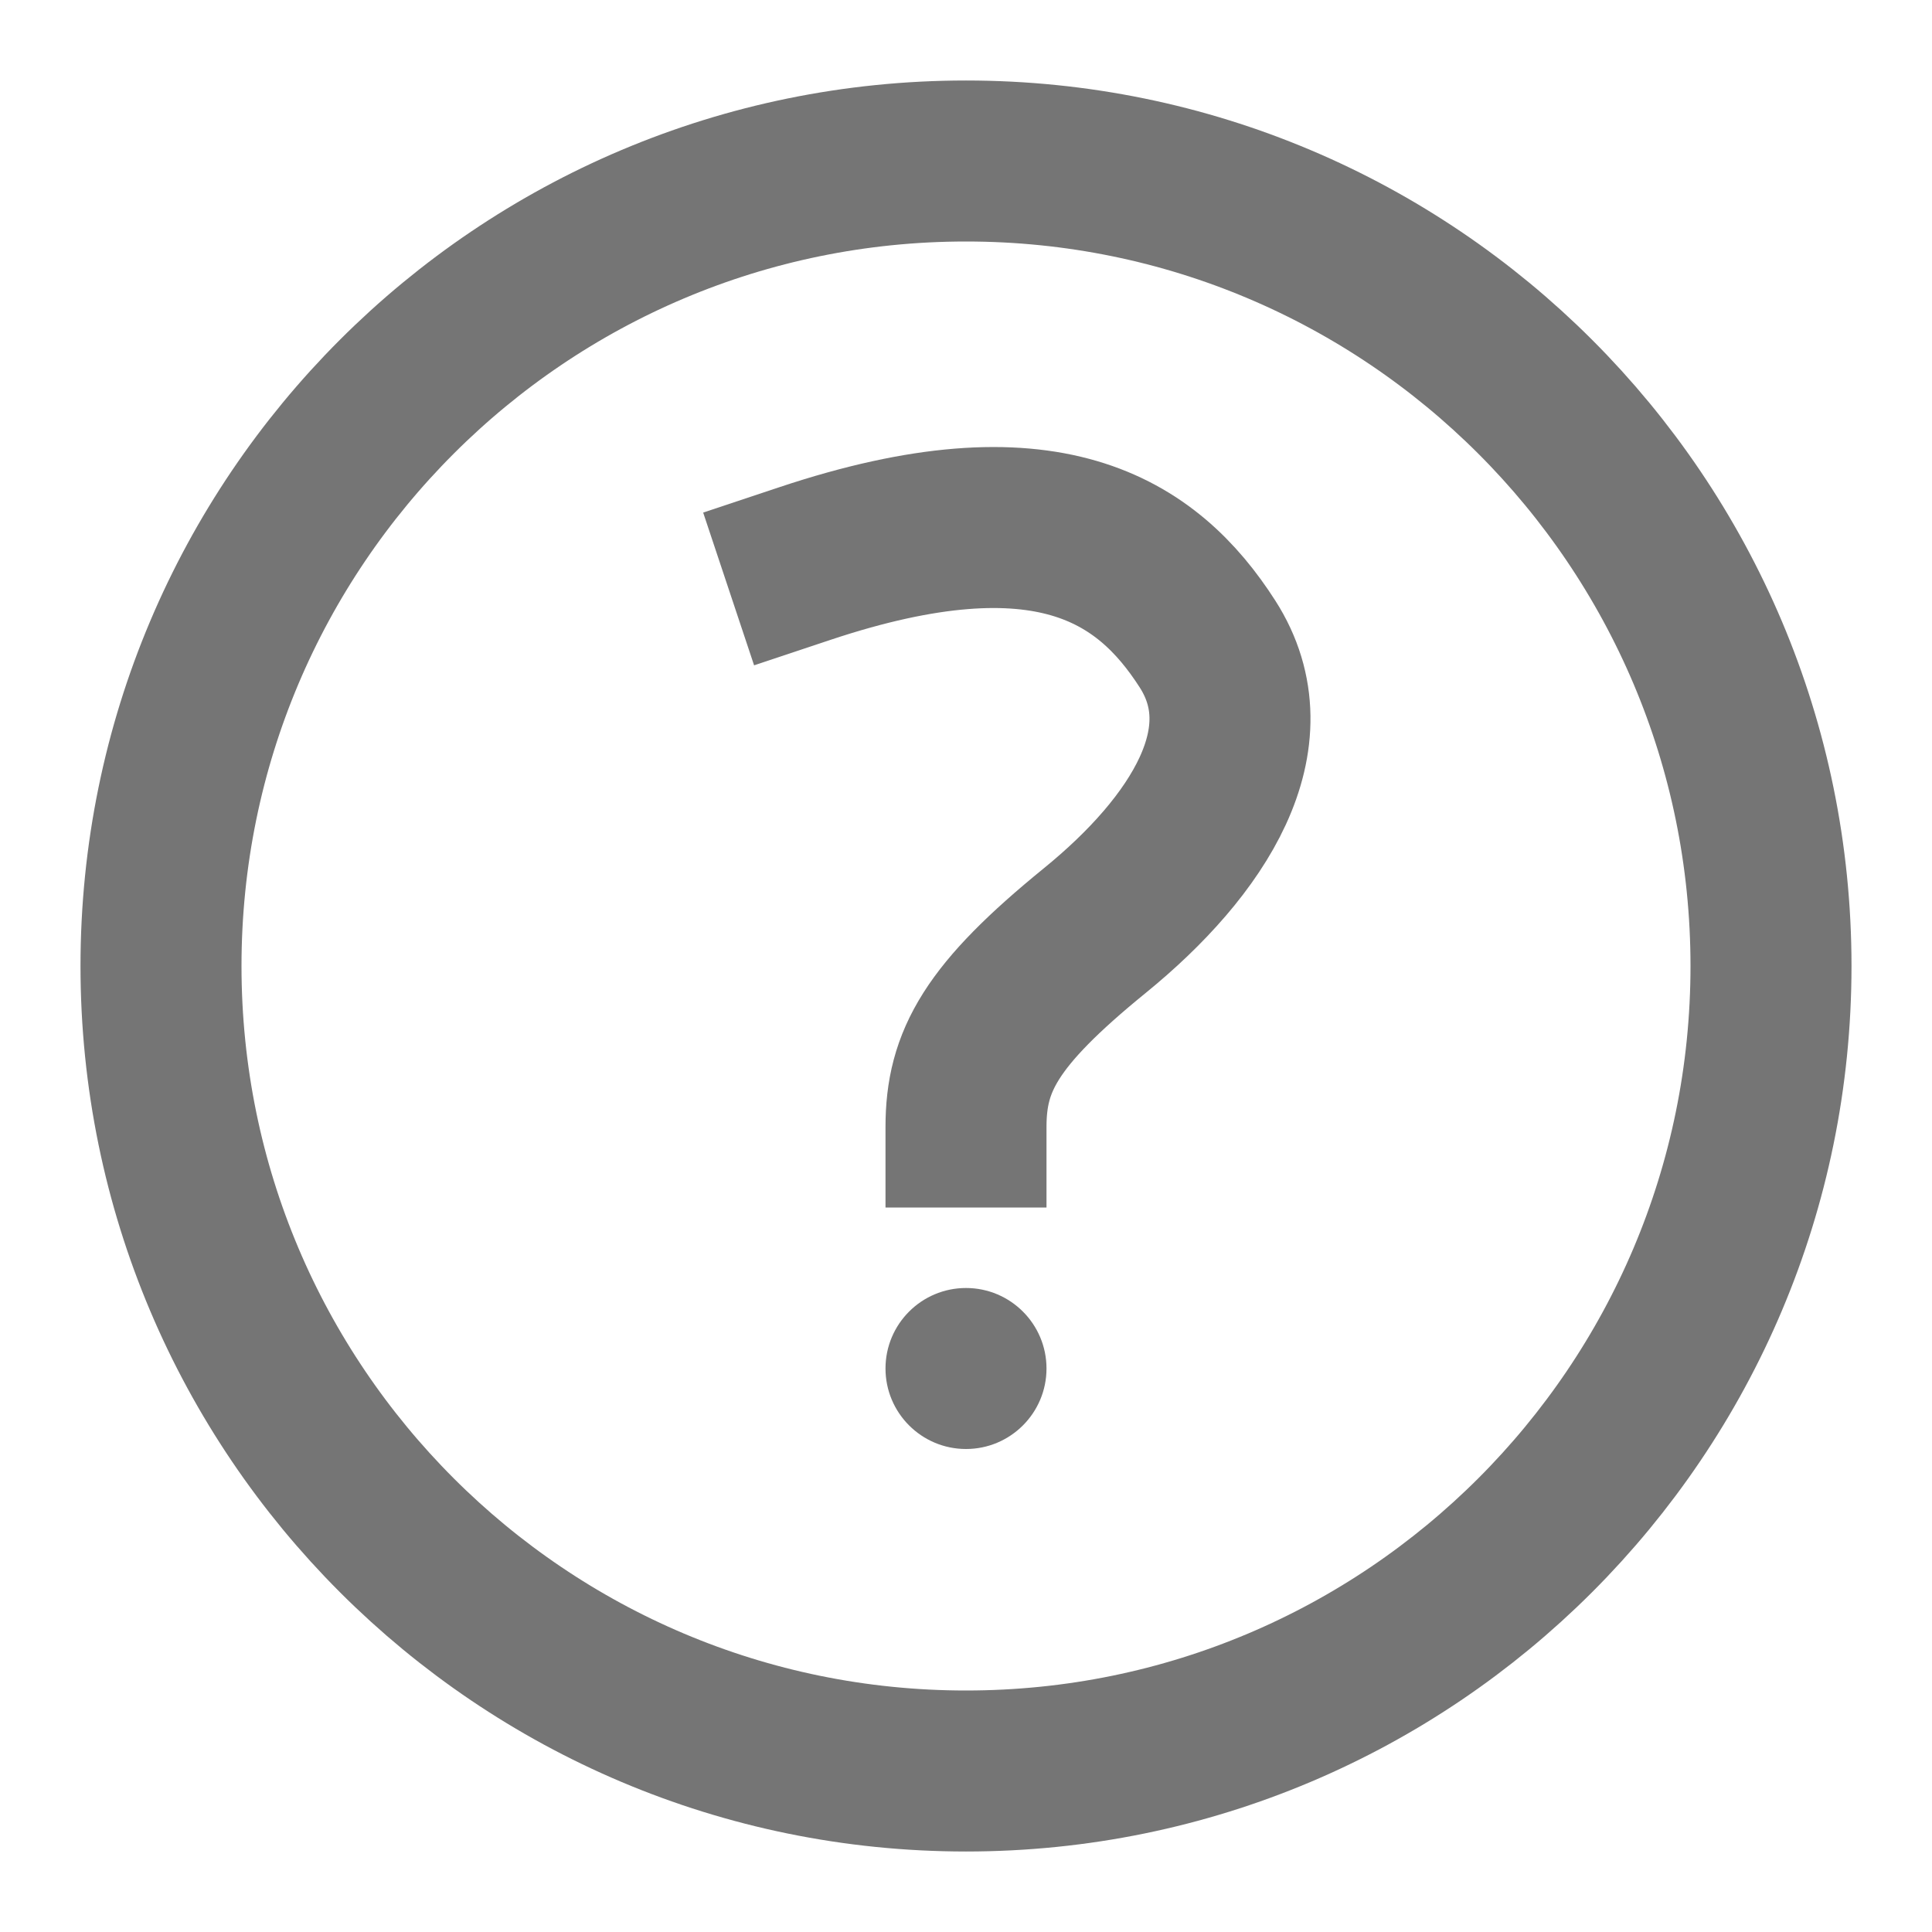
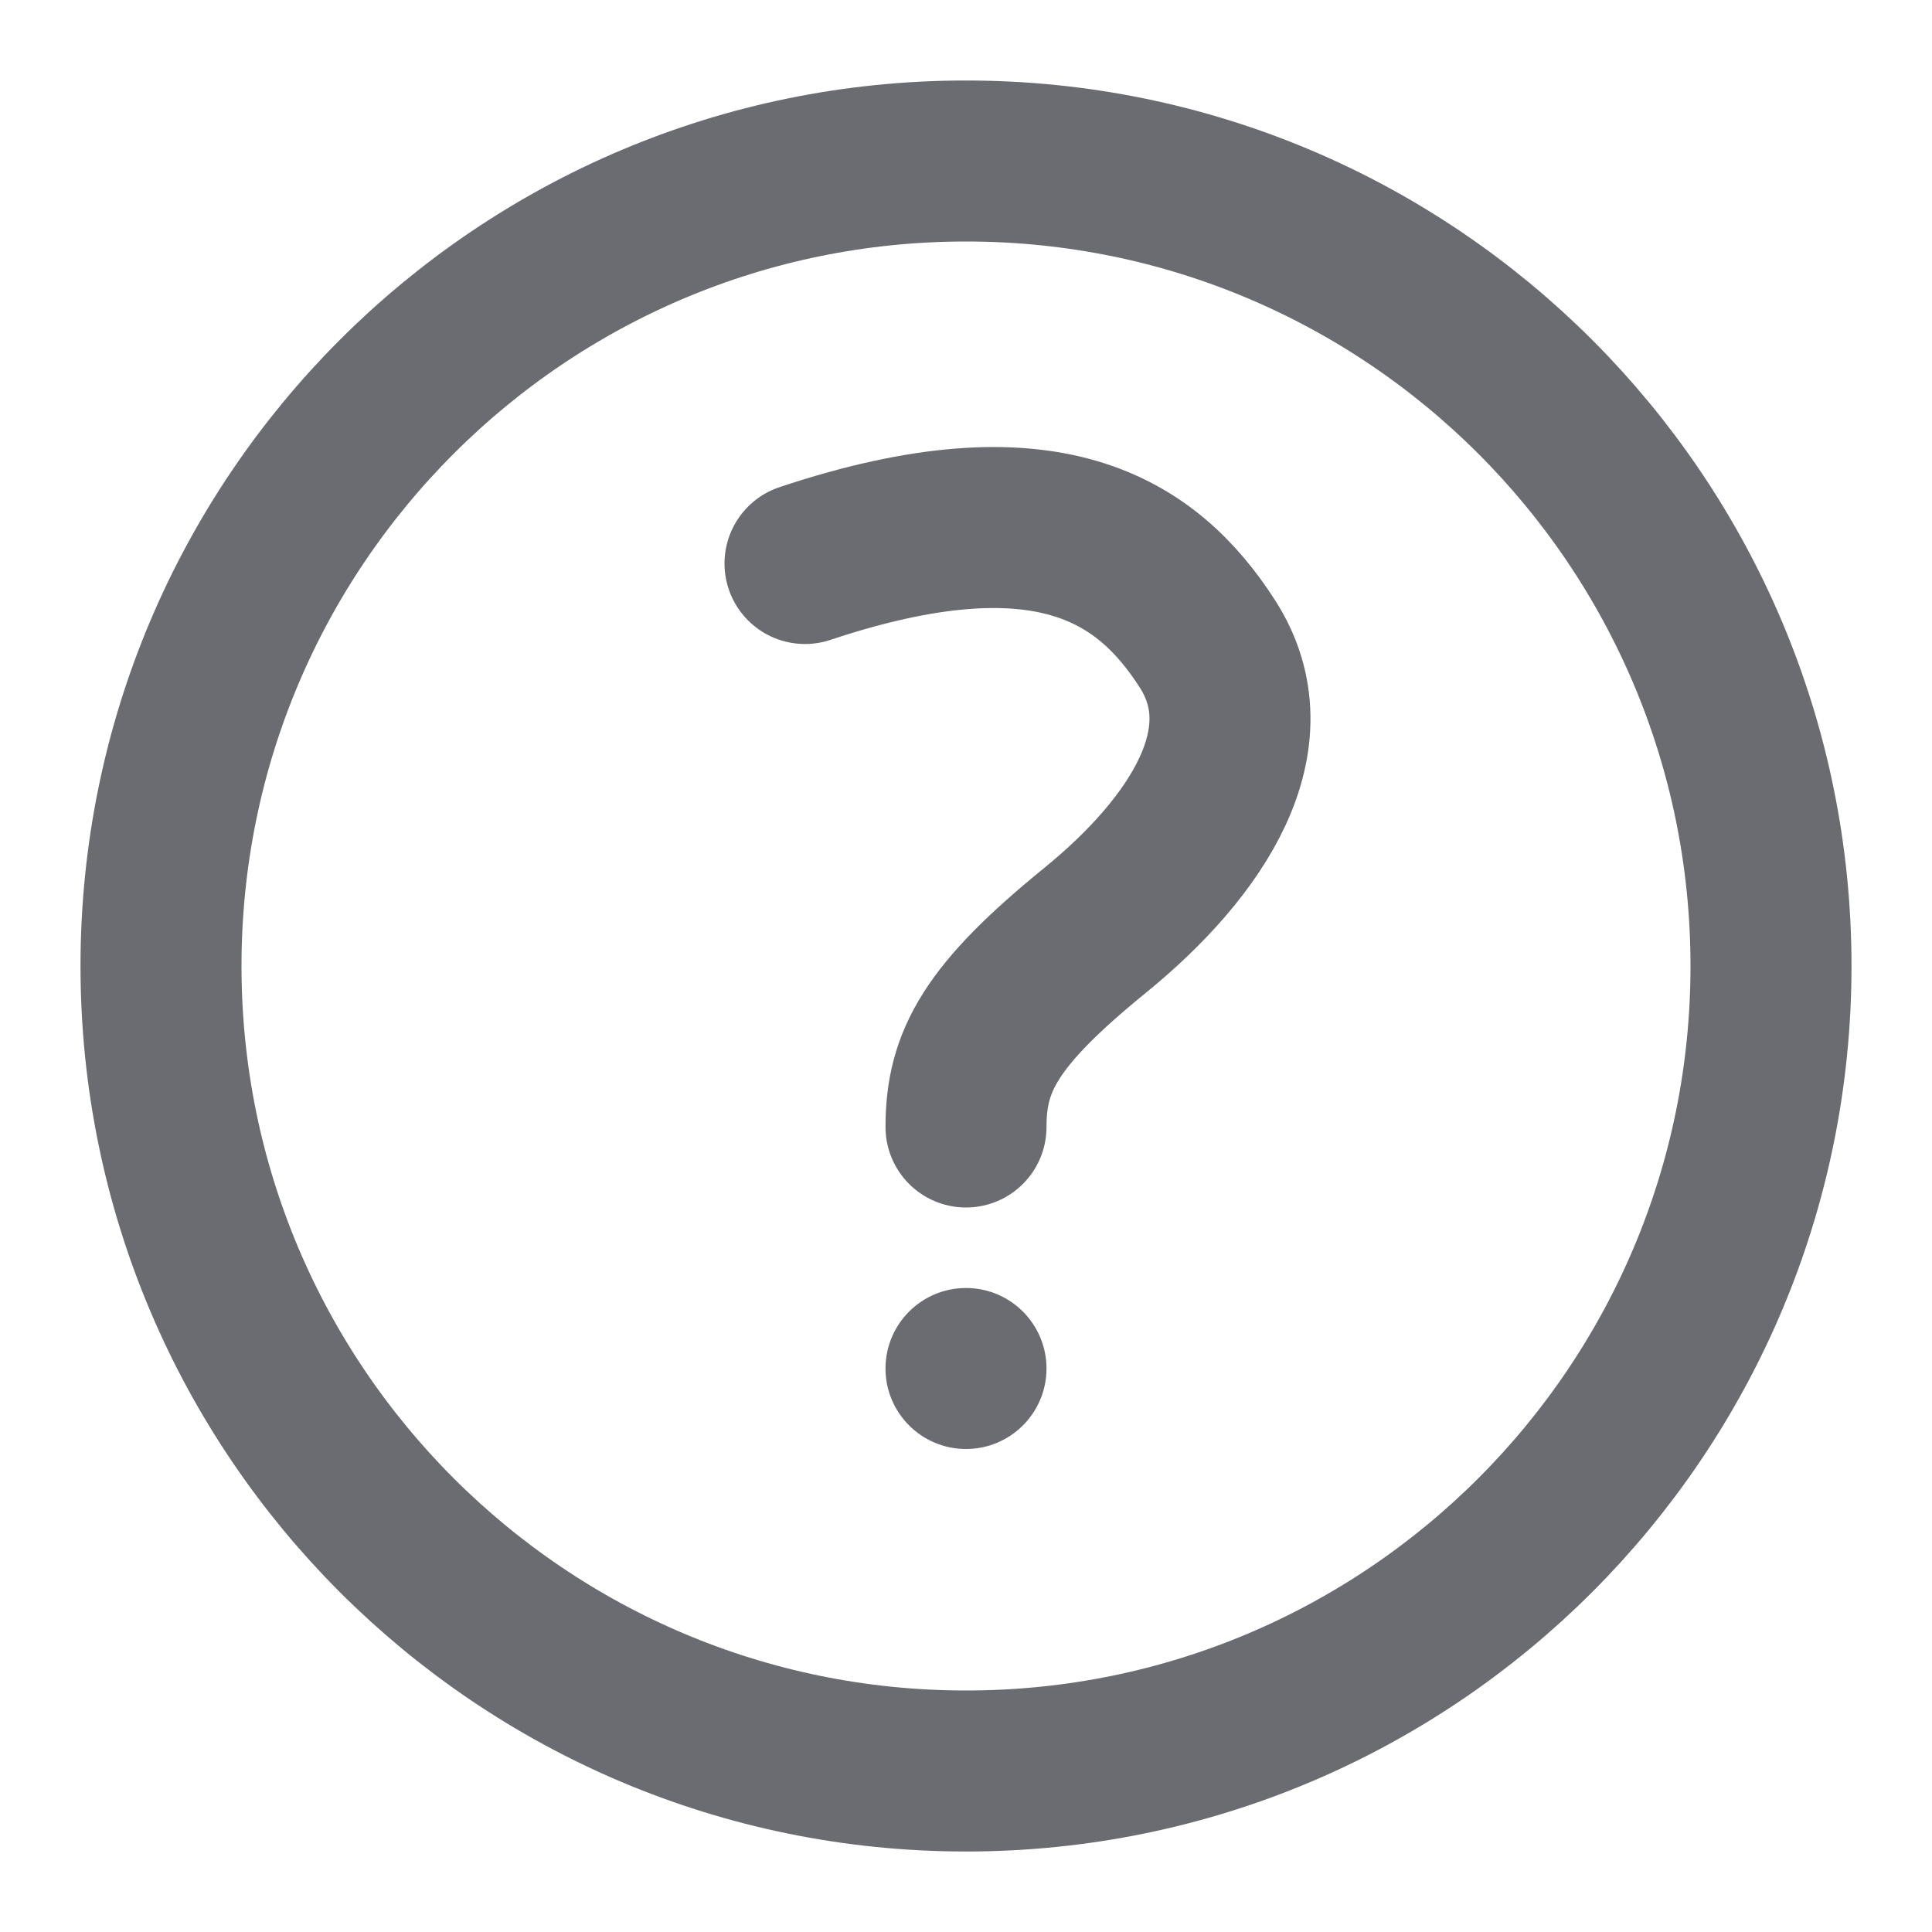
<svg xmlns="http://www.w3.org/2000/svg" width="24" height="24" viewBox="0 0 24 24" fill="none">
-   <path d="M12 22C17.523 22 22 17.523 22 12C22 6.477 17.523 2 12 2C6.477 2 2 6.477 2 12C2 17.523 6.477 22 12 22Z" stroke="#757575" stroke-width="2" stroke-miterlimit="10" stroke-linecap="square" />
-   <path d="M12 18C12.552 18 13 17.552 13 17C13 16.448 12.552 16 12 16C11.448 16 11 16.448 11 17C11 17.552 11.448 18 12 18Z" fill="#757575" />
-   <path d="M10 7C13 6 14.25 6.83 15 8C15.75 9.17 14.89 10.51 13.6 11.56C12.31 12.61 12 13.18 12 14" stroke="#757575" stroke-width="2" stroke-miterlimit="10" stroke-linecap="square" />
+   <path d="M12 22C17.523 22 22 17.523 22 12C22 6.477 17.523 2 12 2C6.477 2 2 6.477 2 12C2 17.523 6.477 22 12 22Z" stroke="#6B6C72" stroke-width="2" stroke-miterlimit="10" stroke-linecap="round" />
+   <path d="M12 18C12.552 18 13 17.552 13 17C13 16.448 12.552 16 12 16C11.448 16 11 16.448 11 17C11 17.552 11.448 18 12 18Z" fill="#6B6C72" />
+   <path d="M10 7C13 6 14.25 6.83 15 8C15.75 9.17 14.89 10.51 13.6 11.56C12.31 12.61 12 13.18 12 14" stroke="#6B6C72" stroke-width="2" stroke-miterlimit="10" stroke-linecap="round" />
</svg>
